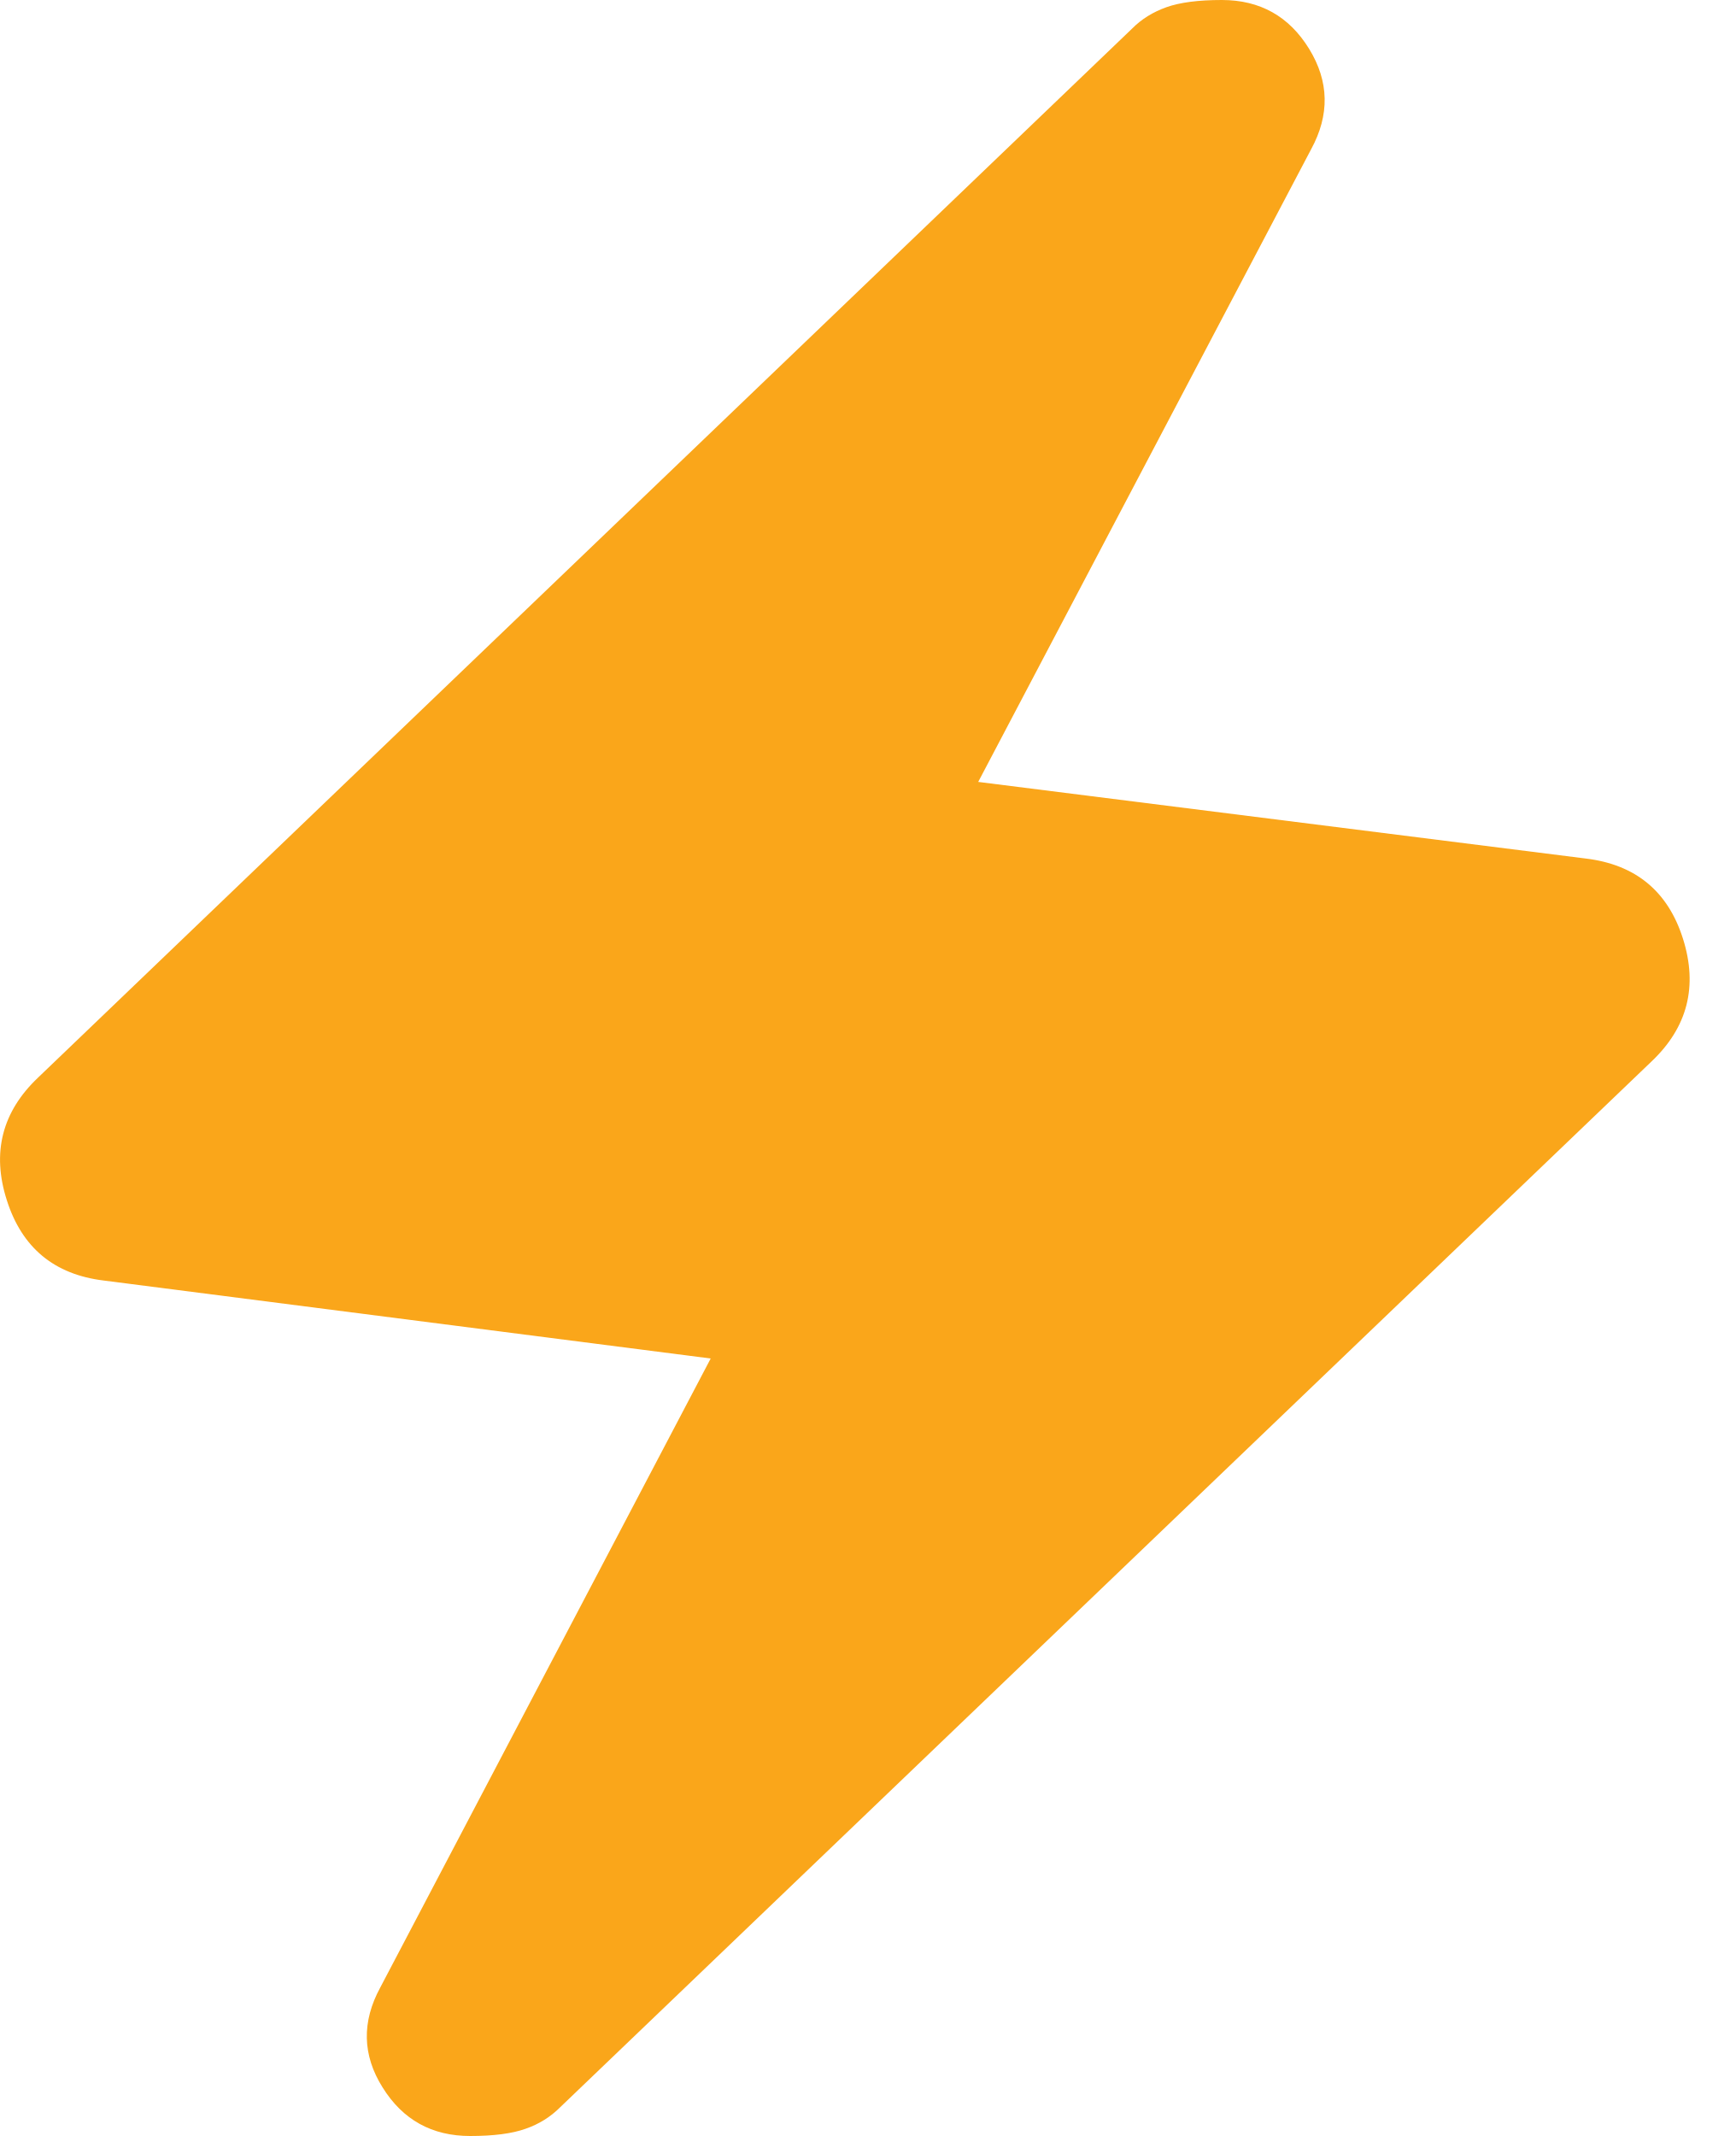
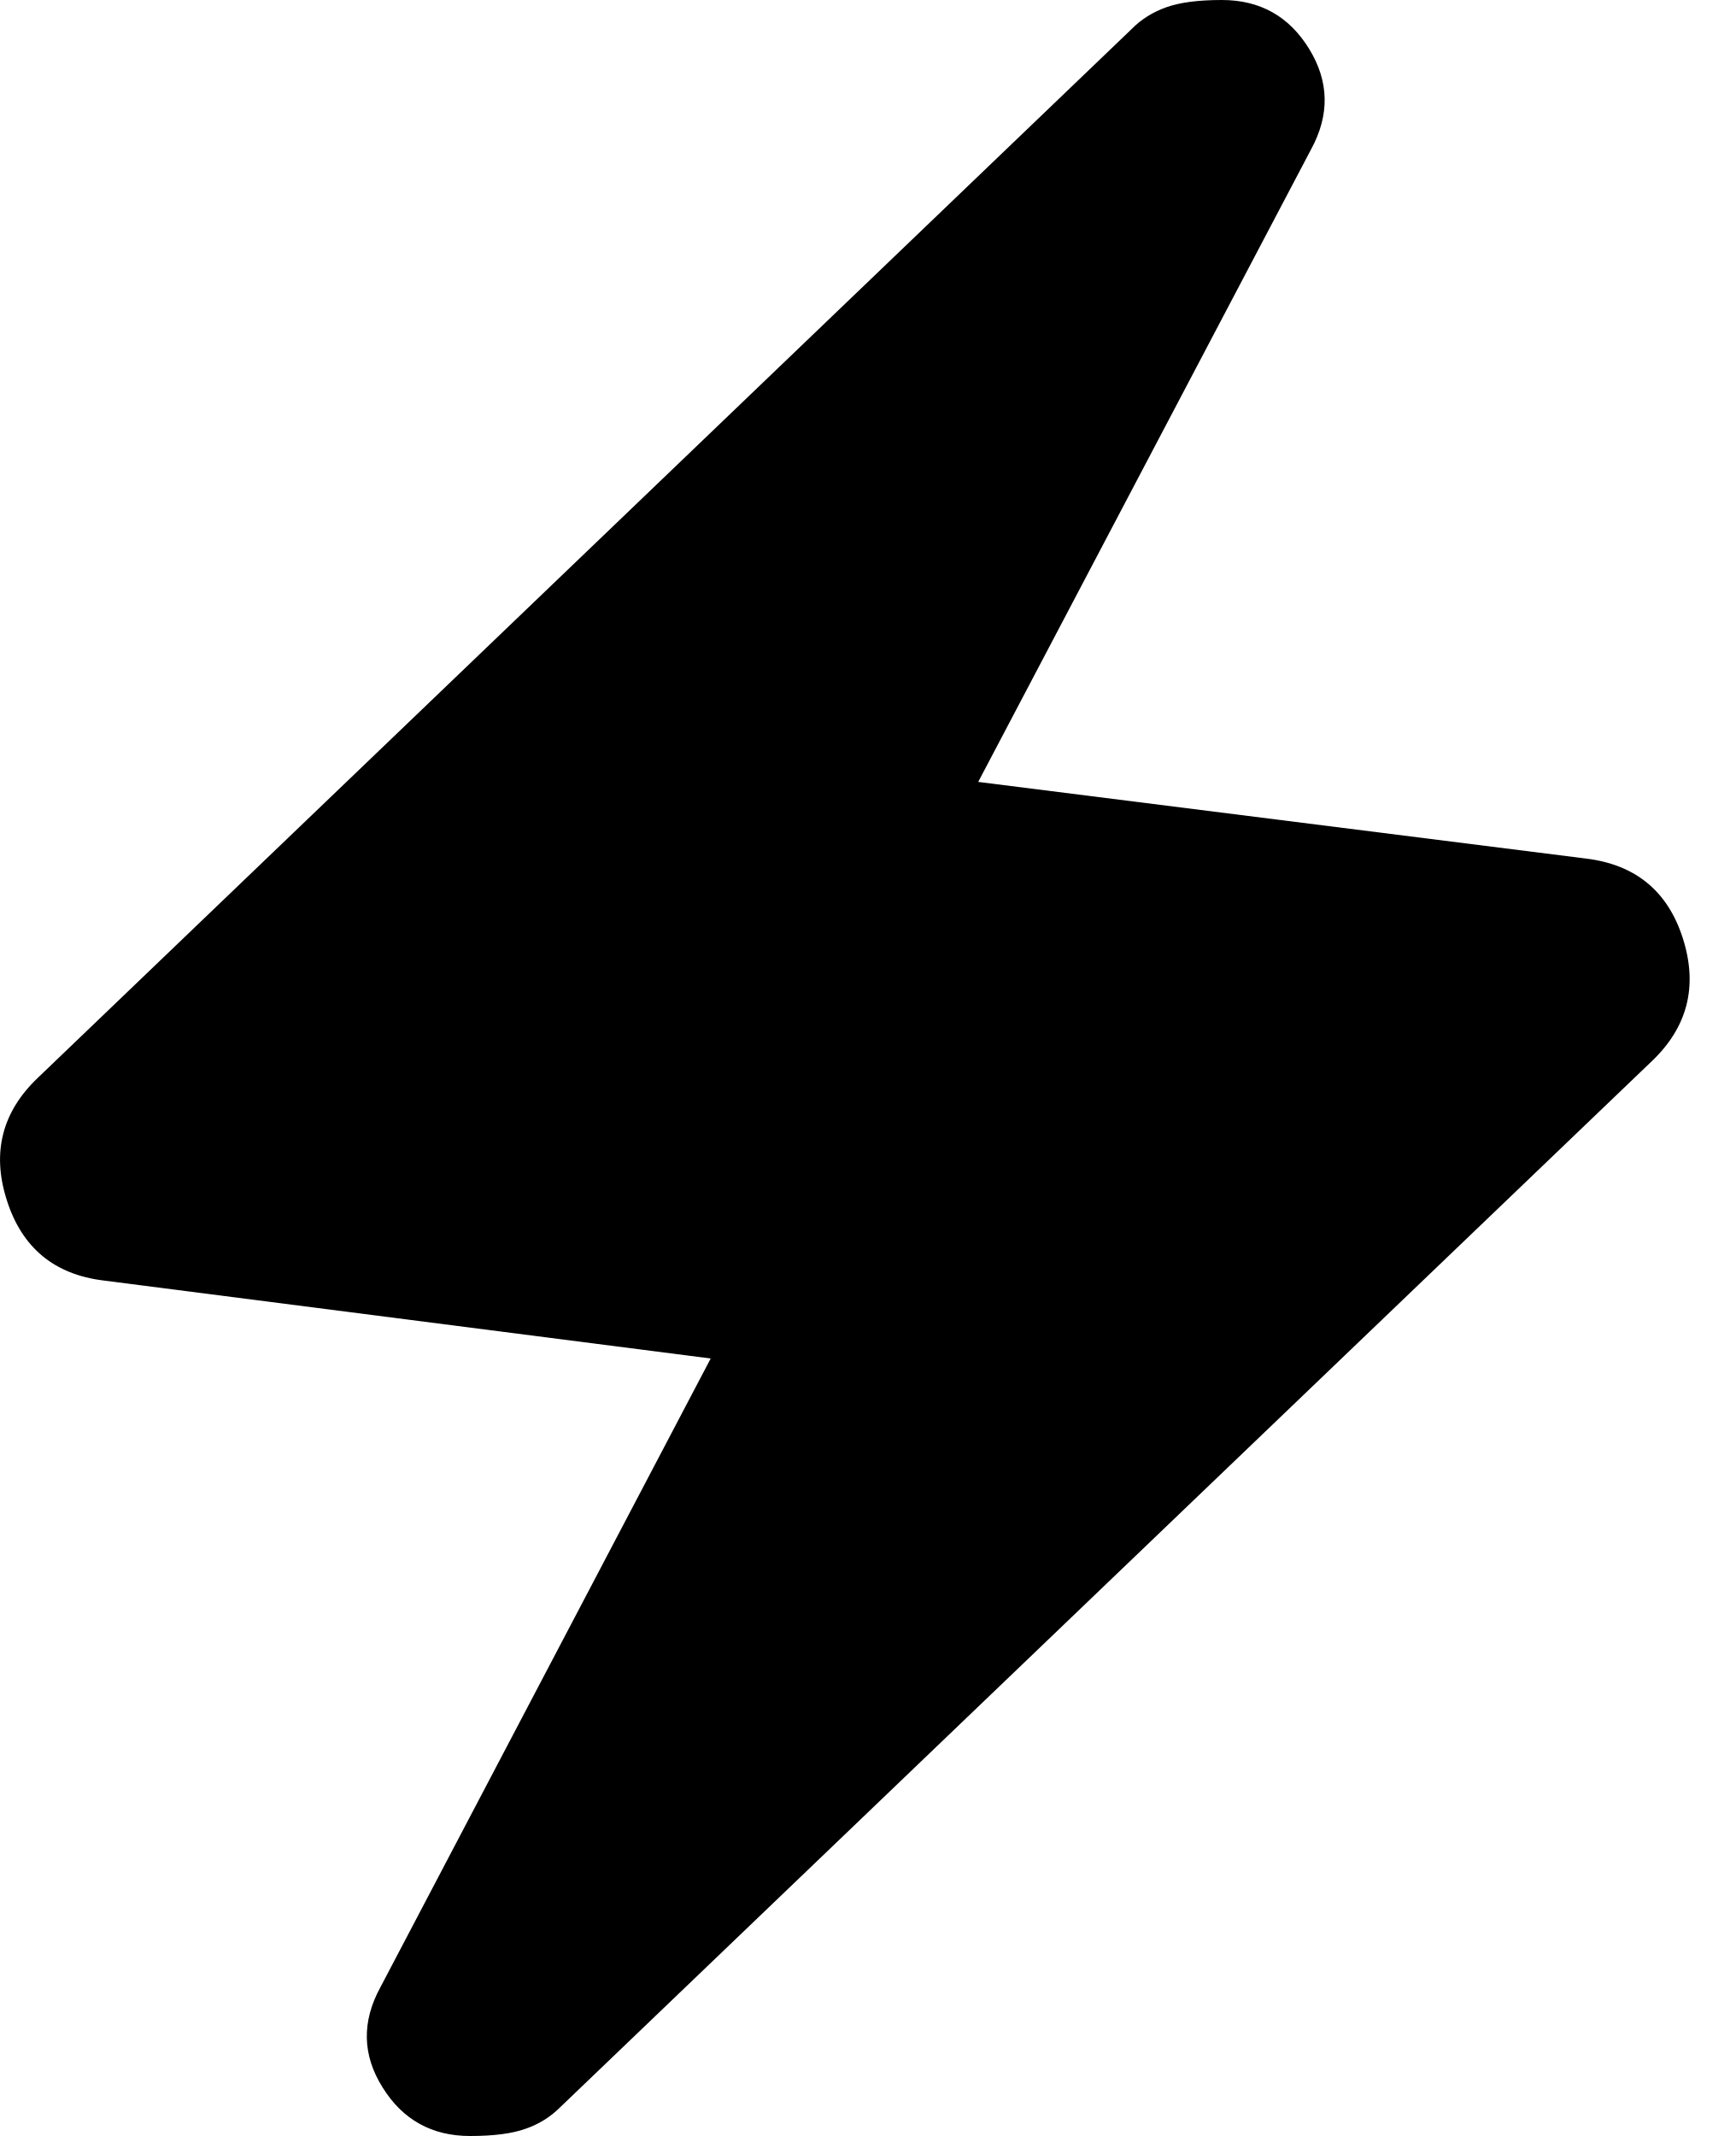
- <svg xmlns="http://www.w3.org/2000/svg" width="13" height="16" viewBox="0 0 13 16" fill="none">
-   <path id="electric_bolt" d="M5.324 10.176L0.777 9.592C0.406 9.547 0.164 9.346 0.051 8.99C-0.063 8.635 0.015 8.328 0.285 8.072L8.48 0.215C8.551 0.143 8.637 0.09 8.738 0.054C8.839 0.018 8.977 0 9.153 0C9.439 0 9.657 0.122 9.807 0.366C9.957 0.61 9.962 0.861 9.822 1.118L7.328 5.857L11.88 6.431C12.253 6.476 12.496 6.677 12.608 7.033C12.72 7.389 12.642 7.695 12.372 7.951L4.196 15.785C4.124 15.857 4.038 15.911 3.937 15.946C3.836 15.982 3.698 16 3.522 16C3.236 16 3.017 15.879 2.866 15.636C2.714 15.394 2.709 15.144 2.849 14.887L5.324 10.176Z" fill="#FAA61A" />
+ <svg xmlns="http://www.w3.org/2000/svg" width="13" height="16" viewBox="0 0 13 16">
+   <path id="electric_bolt" d="M5.324 10.176L0.777 9.592C0.406 9.547 0.164 9.346 0.051 8.99C-0.063 8.635 0.015 8.328 0.285 8.072L8.48 0.215C8.551 0.143 8.637 0.09 8.738 0.054C8.839 0.018 8.977 0 9.153 0C9.439 0 9.657 0.122 9.807 0.366C9.957 0.61 9.962 0.861 9.822 1.118L7.328 5.857L11.88 6.431C12.253 6.476 12.496 6.677 12.608 7.033C12.72 7.389 12.642 7.695 12.372 7.951L4.196 15.785C4.124 15.857 4.038 15.911 3.937 15.946C3.836 15.982 3.698 16 3.522 16C3.236 16 3.017 15.879 2.866 15.636C2.714 15.394 2.709 15.144 2.849 14.887L5.324 10.176Z" fill="currentColor" />
</svg>
